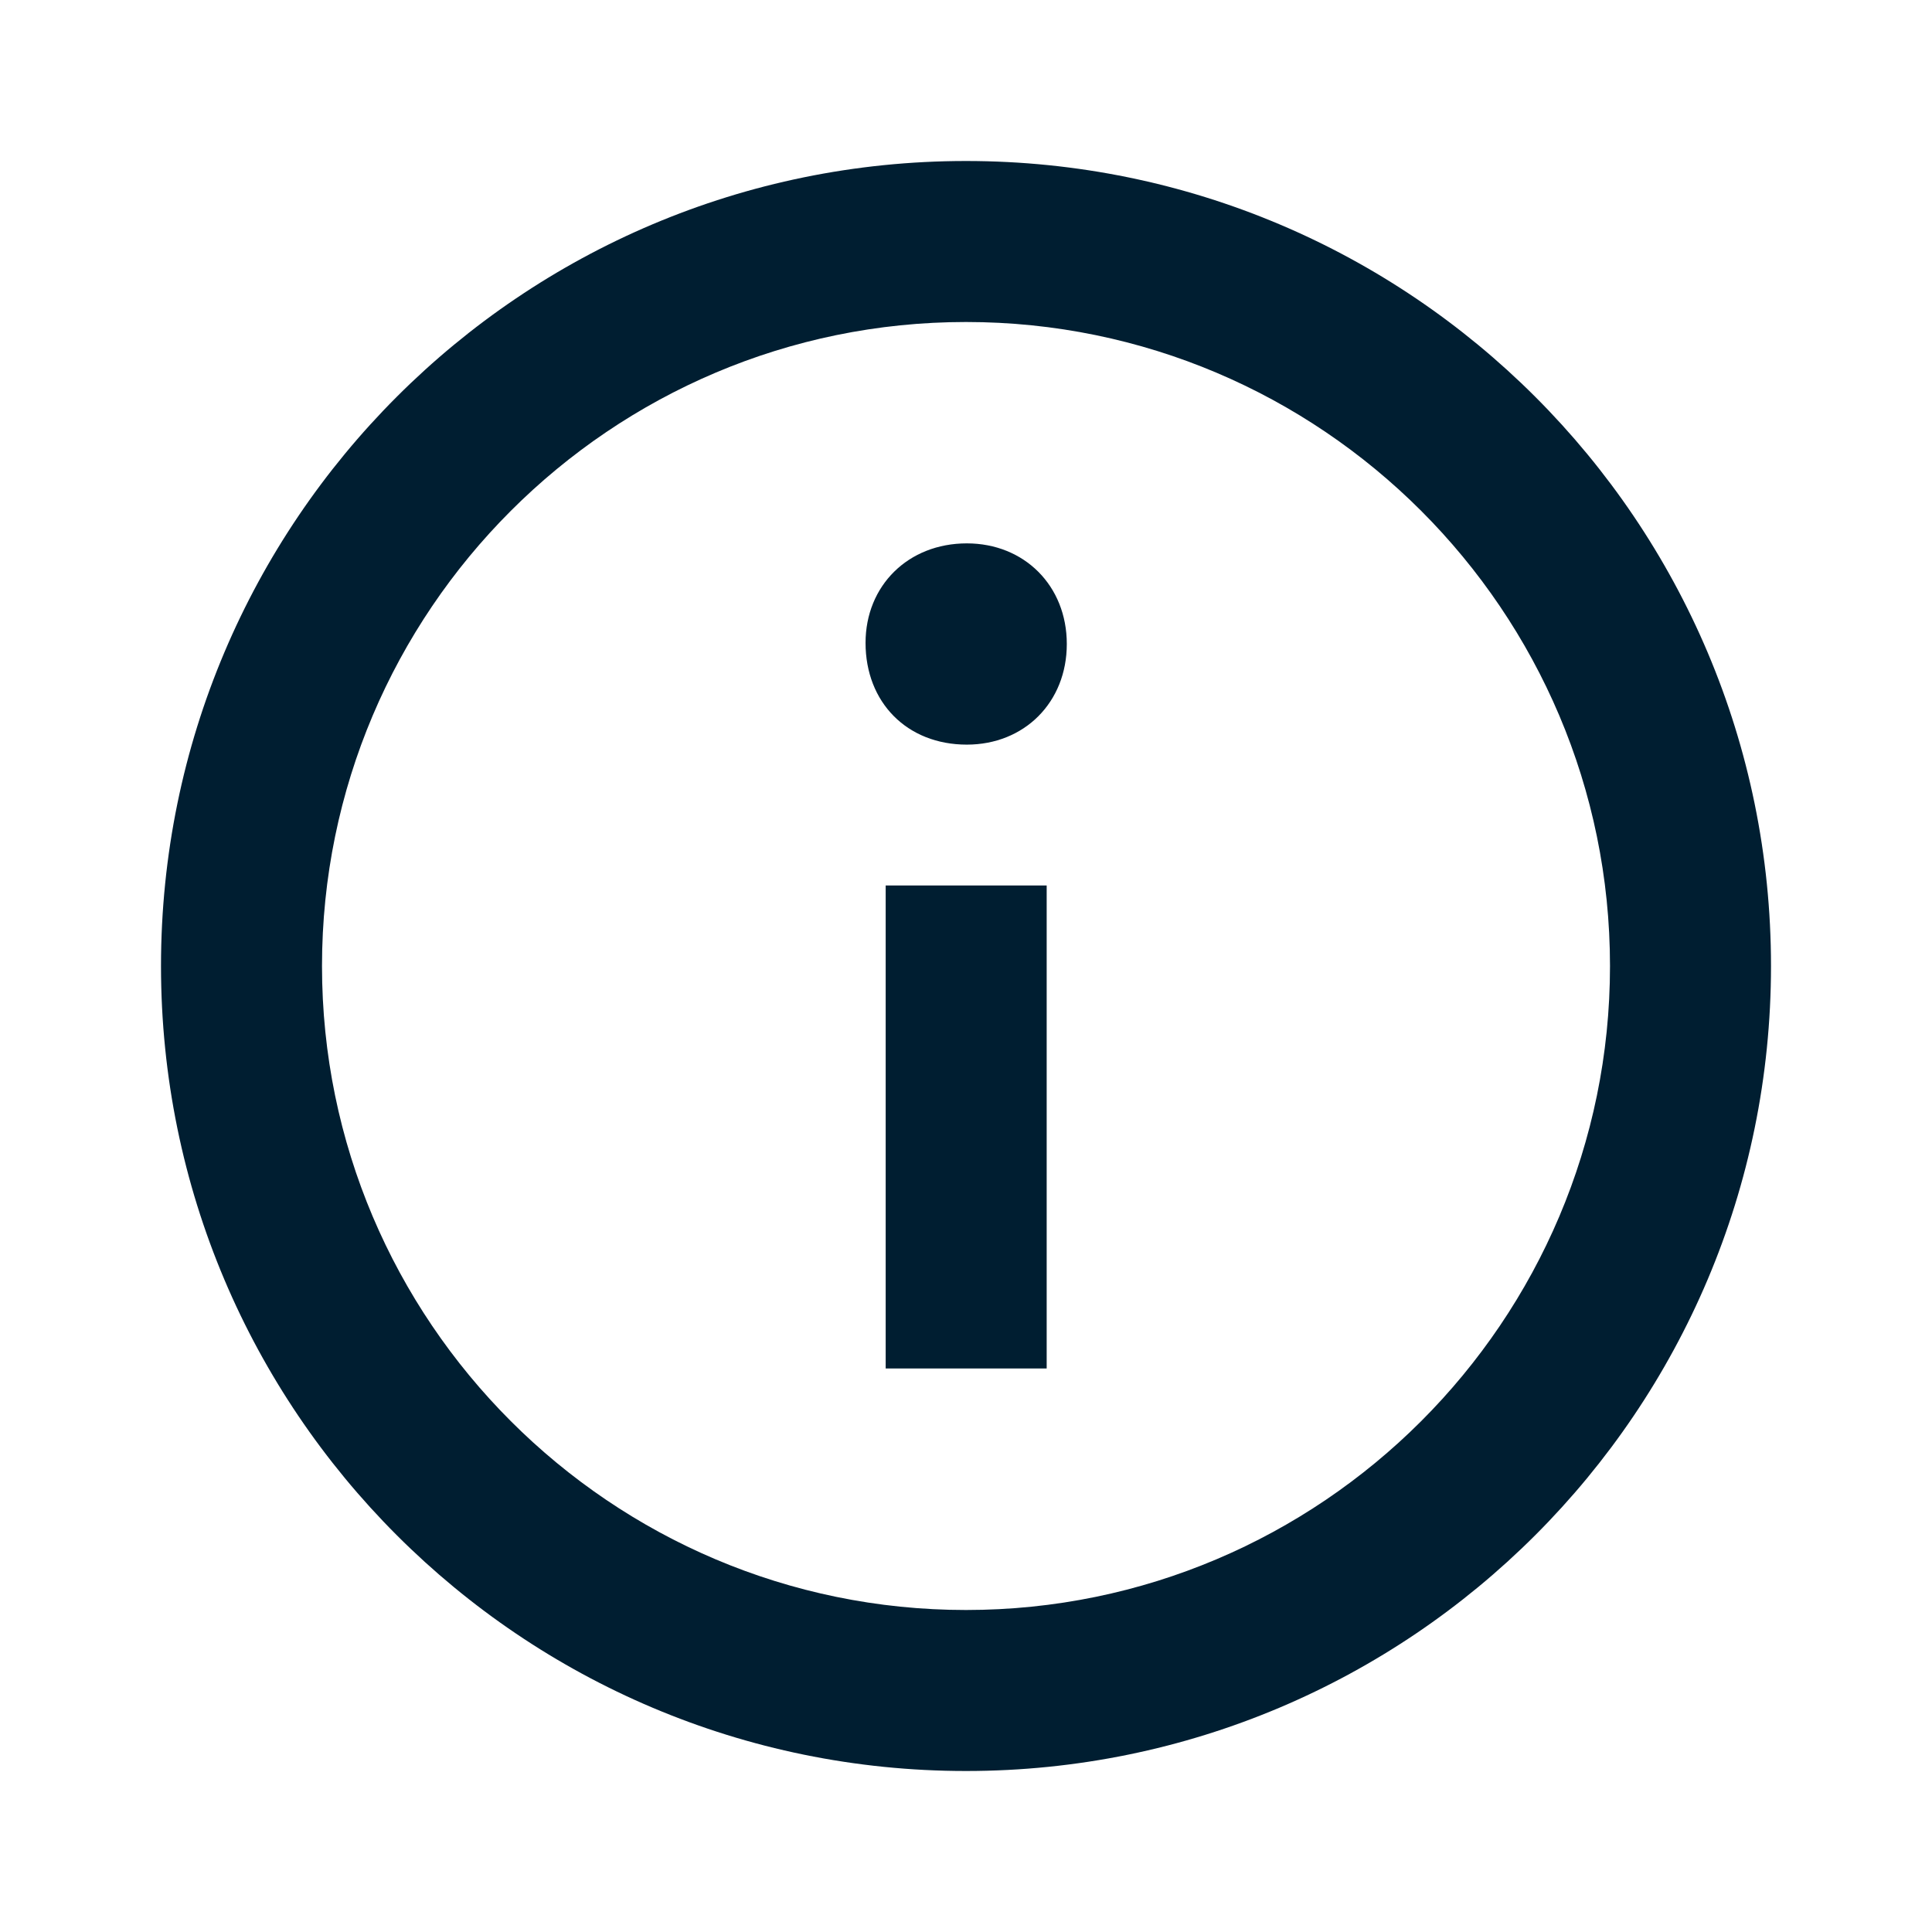
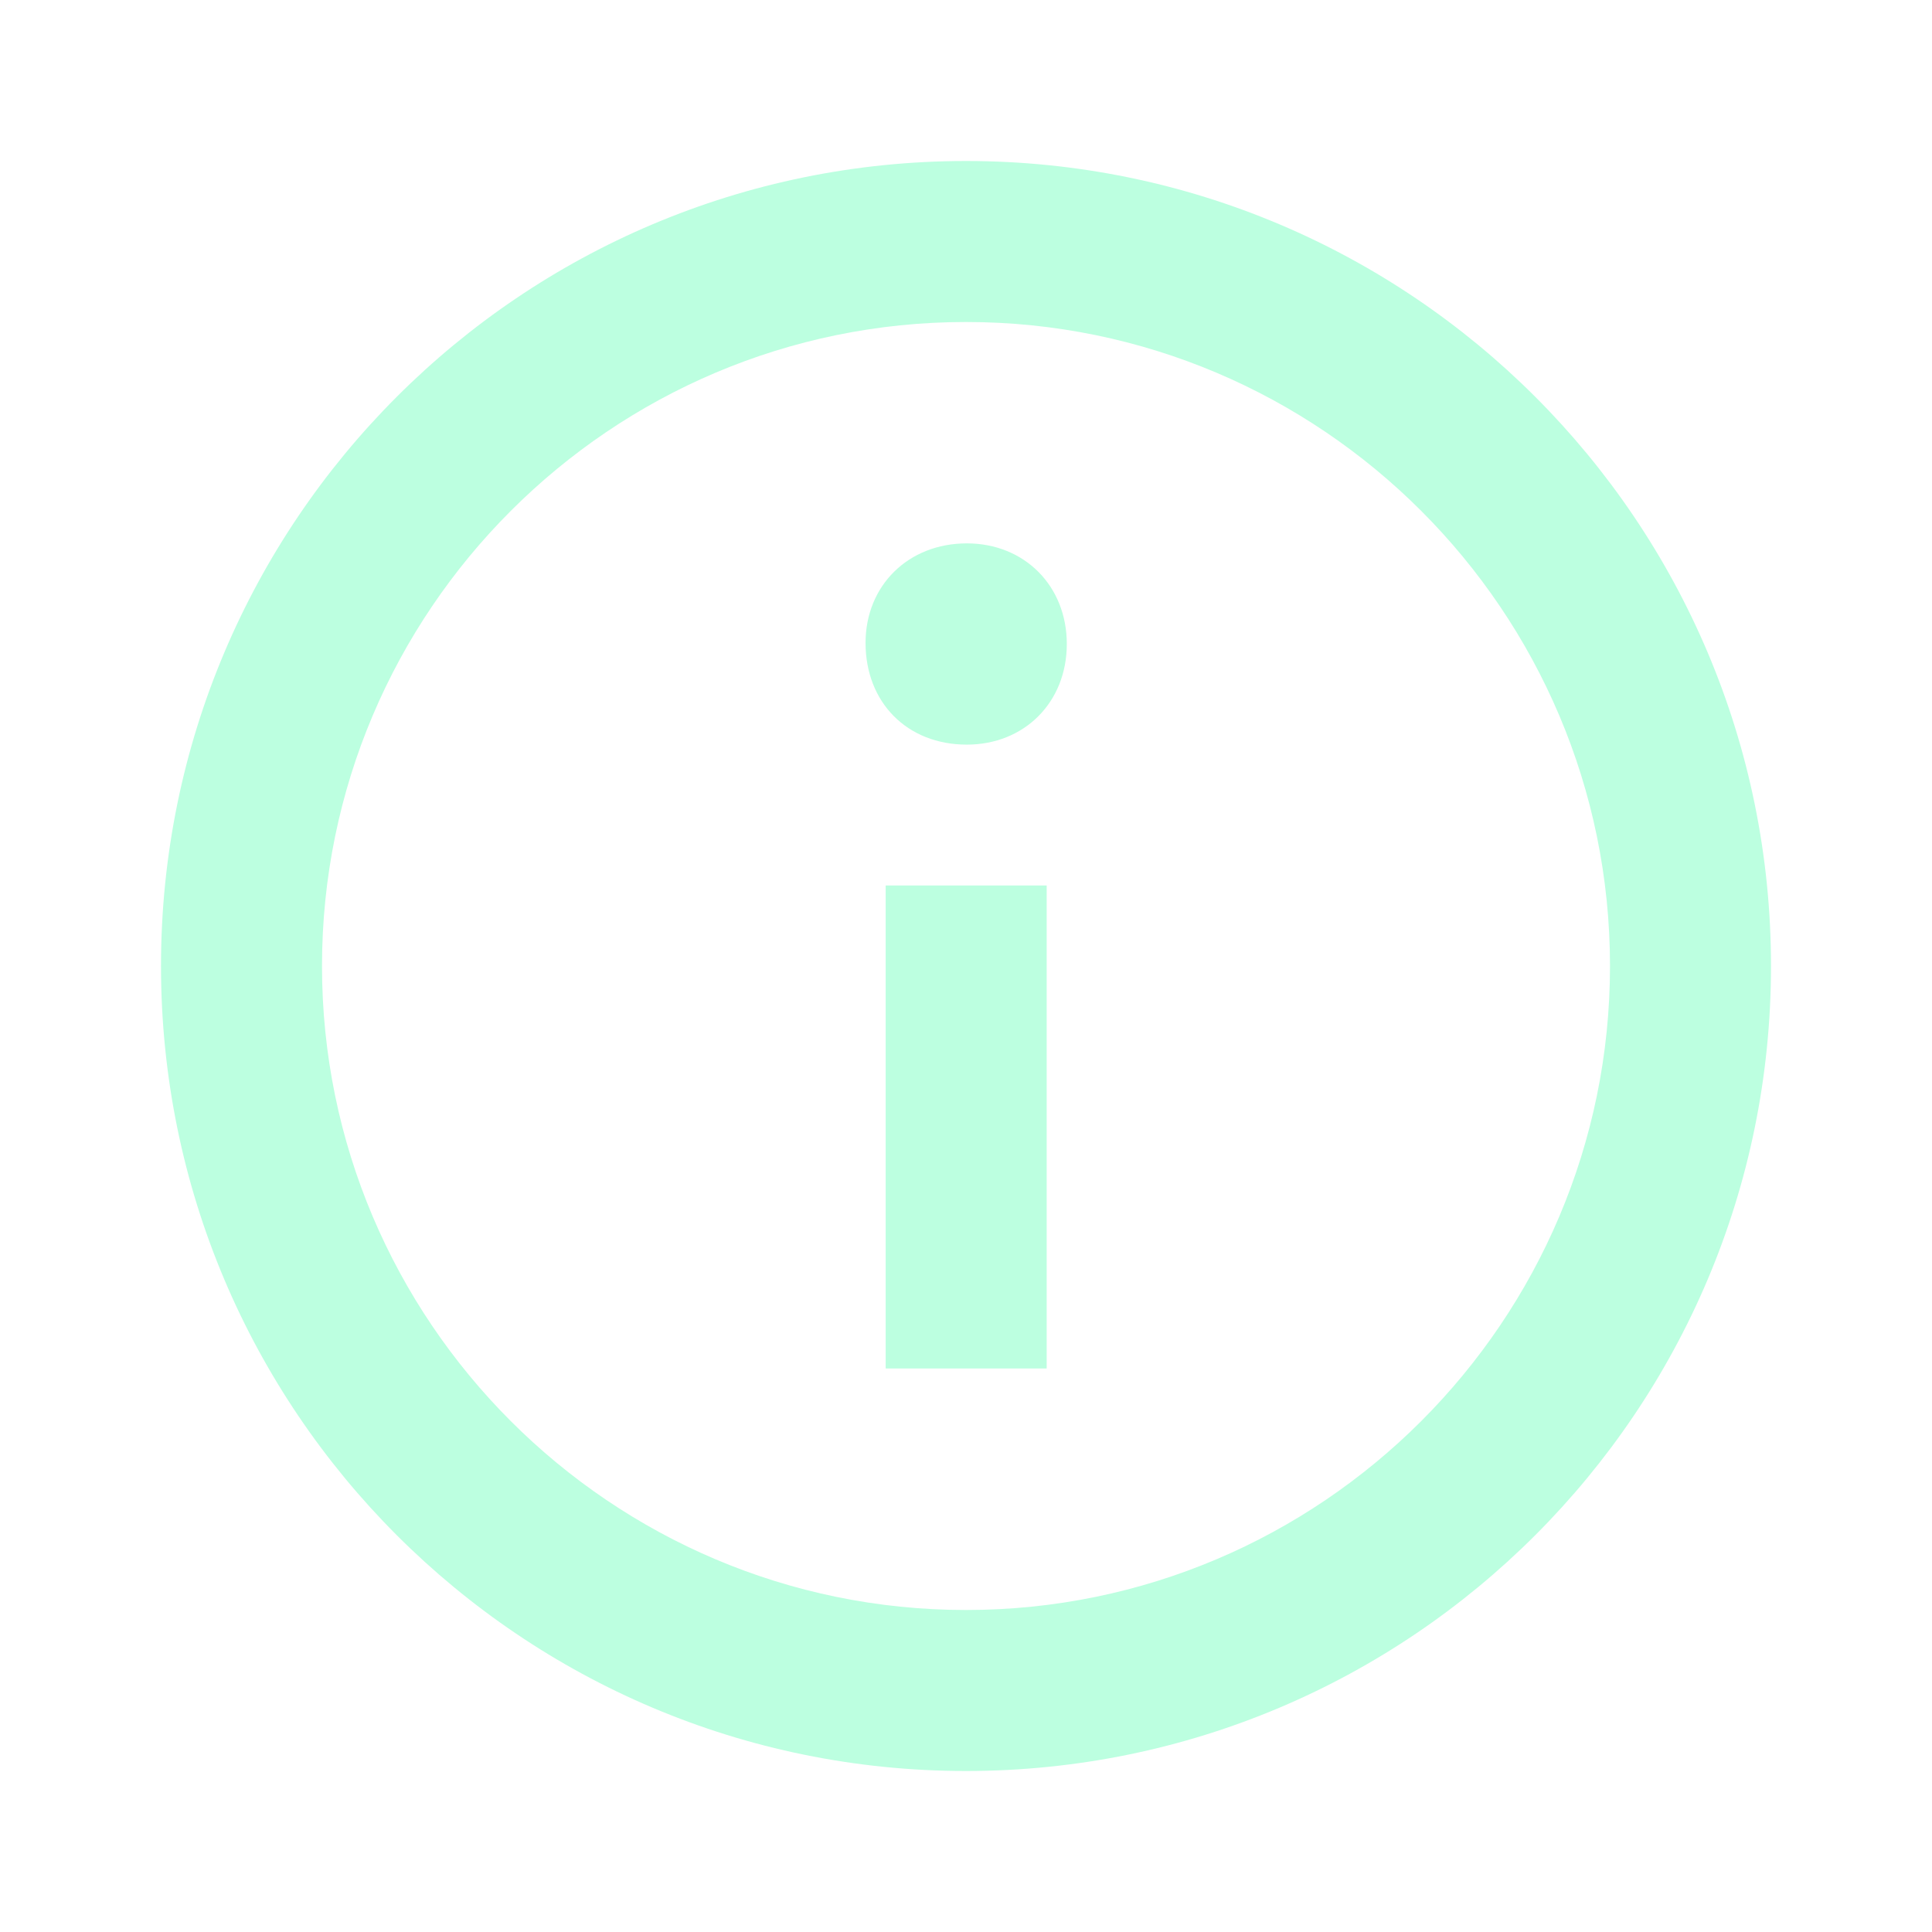
- <svg xmlns="http://www.w3.org/2000/svg" width="800px" height="800px" viewBox="0 0 512 512" version="1.1" fill="#001e31">
+ <svg xmlns="http://www.w3.org/2000/svg" width="800px" height="800px" viewBox="0 0 512 512" version="1.1" fill="#bcffe0">
  <g id="SVGRepo_bgCarrier" stroke-width="0" />
  <g id="SVGRepo_tracerCarrier" stroke-linecap="round" stroke-linejoin="round" />
  <g id="SVGRepo_iconCarrier">
    <g id="Page-1" stroke="none" stroke-width="1" fill="none" fill-rule="evenodd">
-       <g id="about-white" fill="#001e31" transform="translate(42.66667, 42.66667)">
+       <g id="about-white" fill="#bcffe0" transform="translate(42.66667, 42.66667)">
        <path d="M213.333,3.55271368e-14 C95.513,3.55271368e-14 3.55271368e-14,95.512 3.55271368e-14,213.333 C3.55271368e-14,331.154 95.513,426.667 213.333,426.667 C331.155,426.667 426.667,331.154 426.667,213.333 C426.667,95.512 331.155,3.55271368e-14 213.333,3.55271368e-14 Z M213.333,384 C119.228,384 42.667,307.439 42.667,213.333 C42.667,119.228 119.228,42.667 213.333,42.667 C307.44,42.667 384,119.228 384,213.333 C384,307.439 307.44,384 213.333,384 Z M240.047,128 C240.047,143.468 228.785,154.667 213.55,154.667 C197.699,154.667 186.713,143.468 186.713,127.704 C186.713,112.554 197.996,101.333 213.55,101.333 C228.785,101.333 240.047,112.554 240.047,128 Z M192.047,192 L234.713,192 L234.713,320 L192.047,320 L192.047,192 Z" id="Shape"> </path>
      </g>
    </g>
  </g>
</svg>
